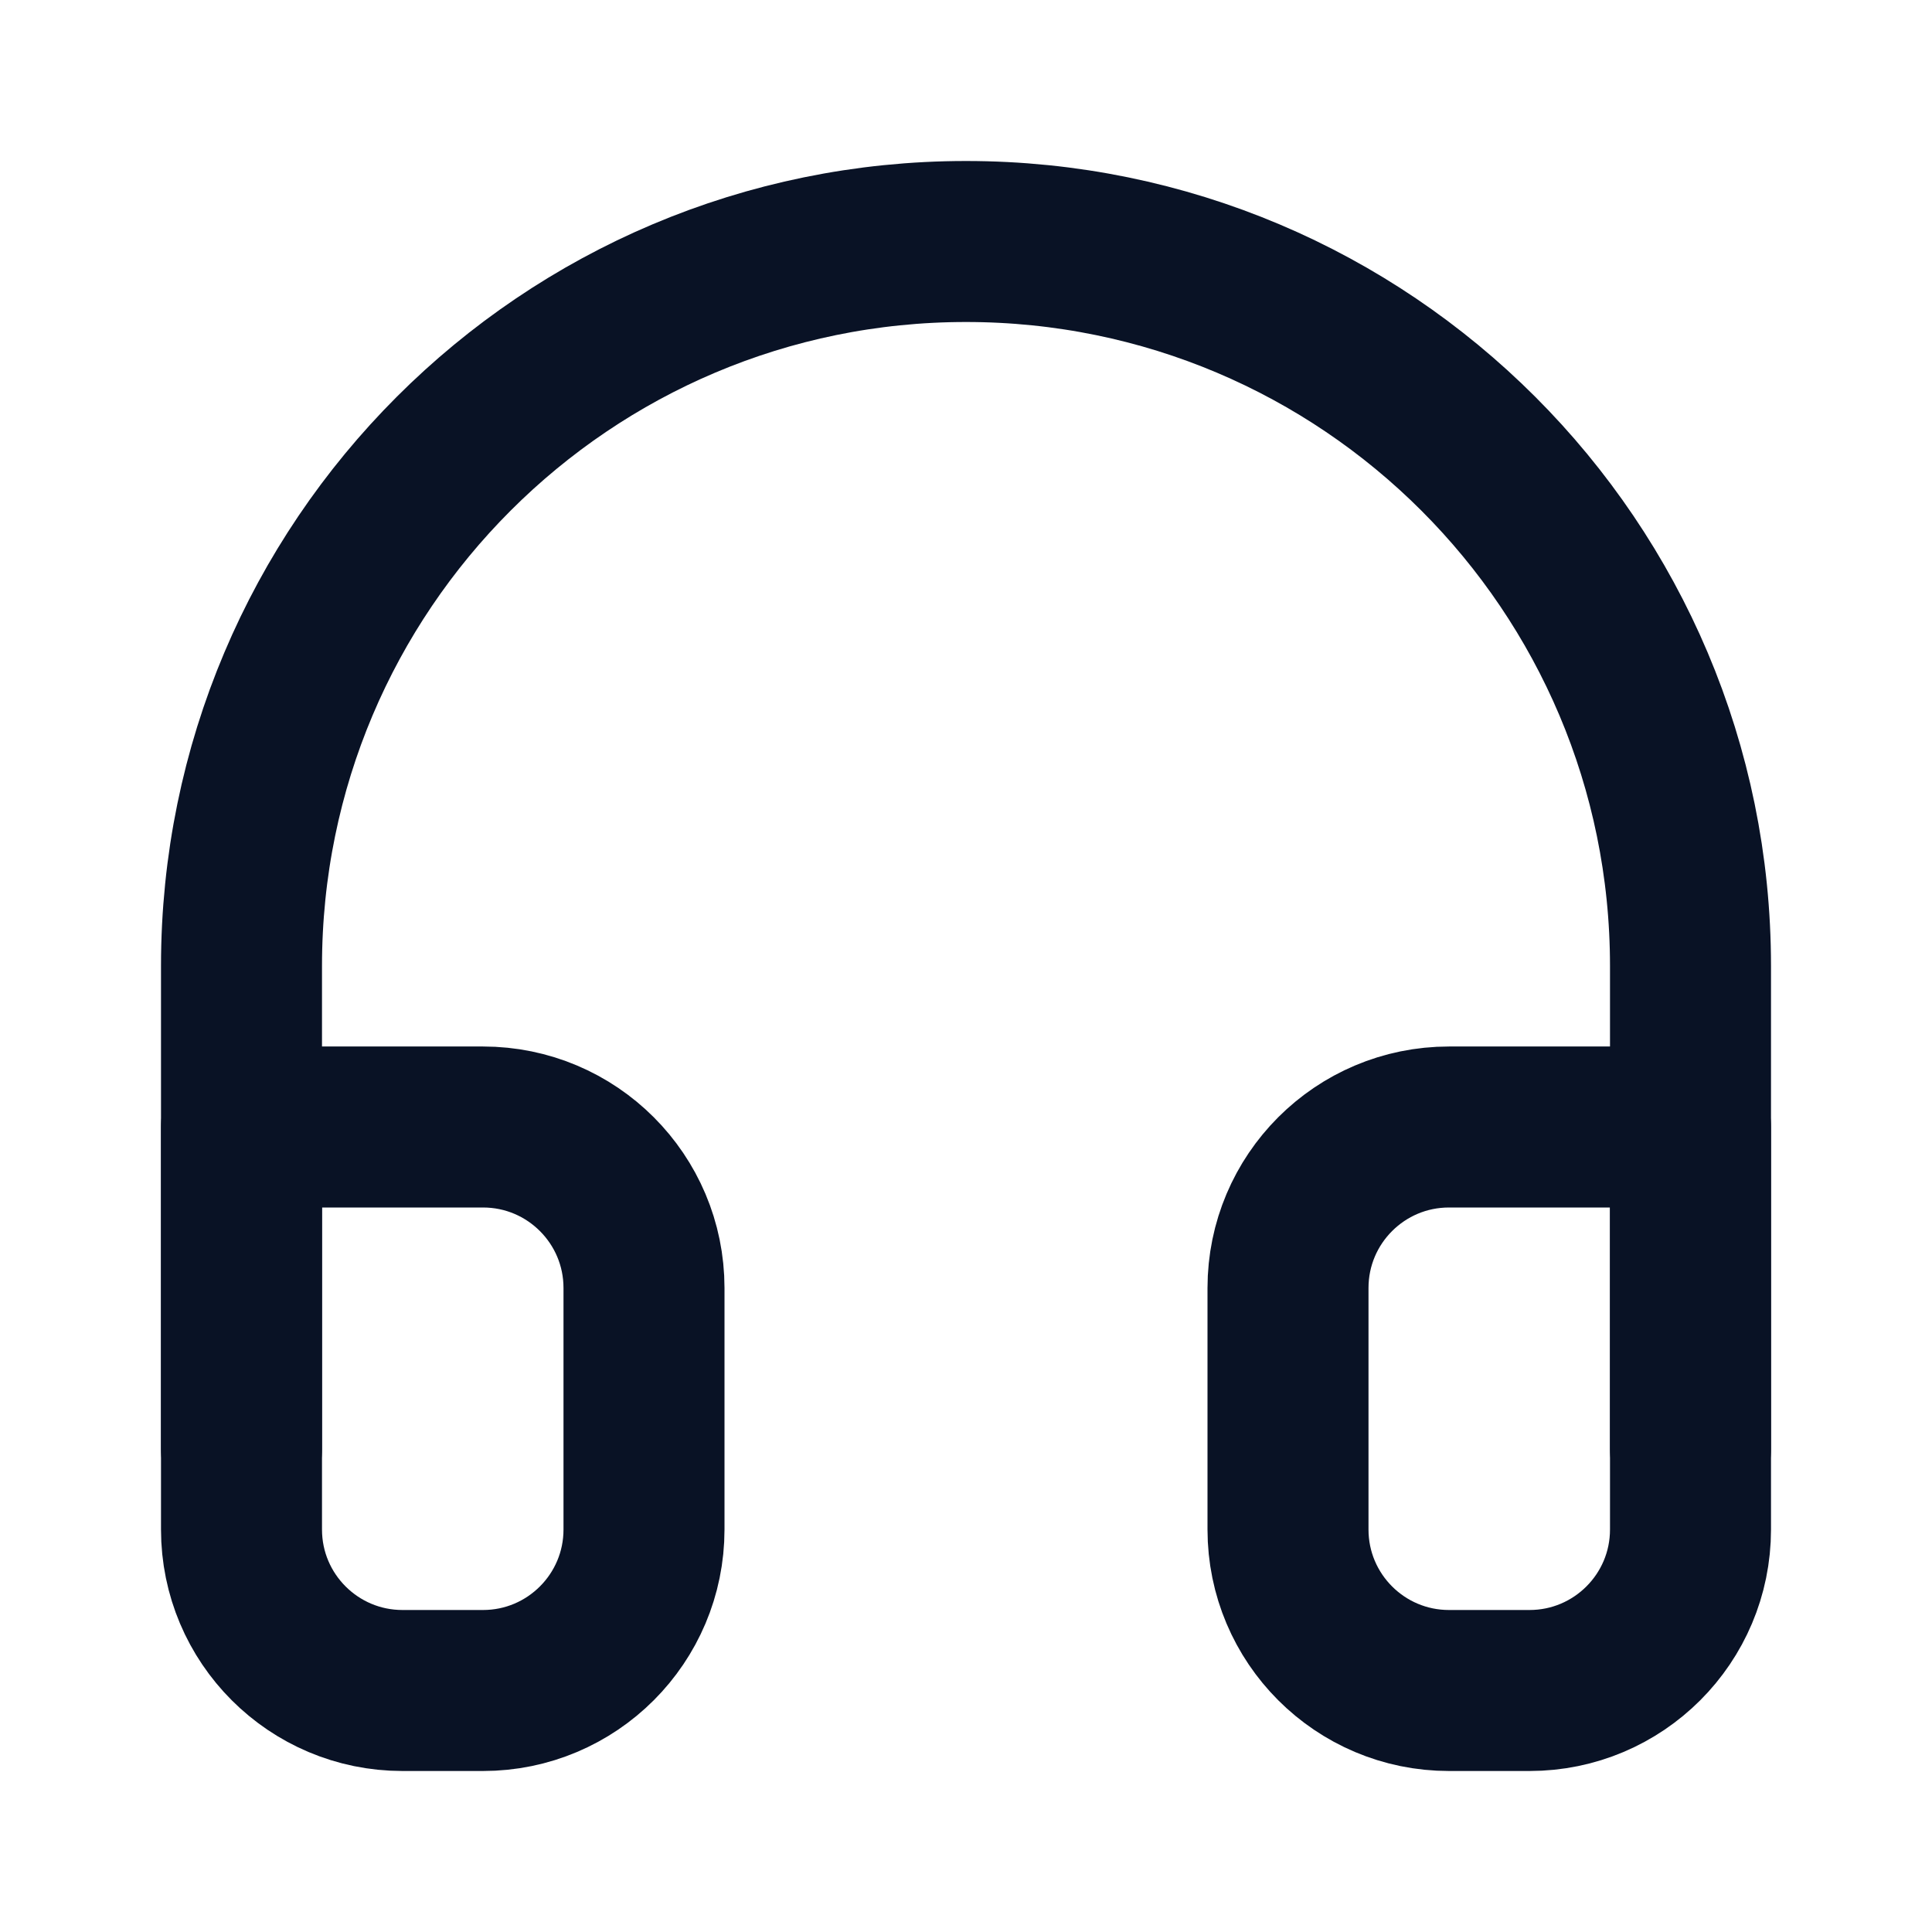
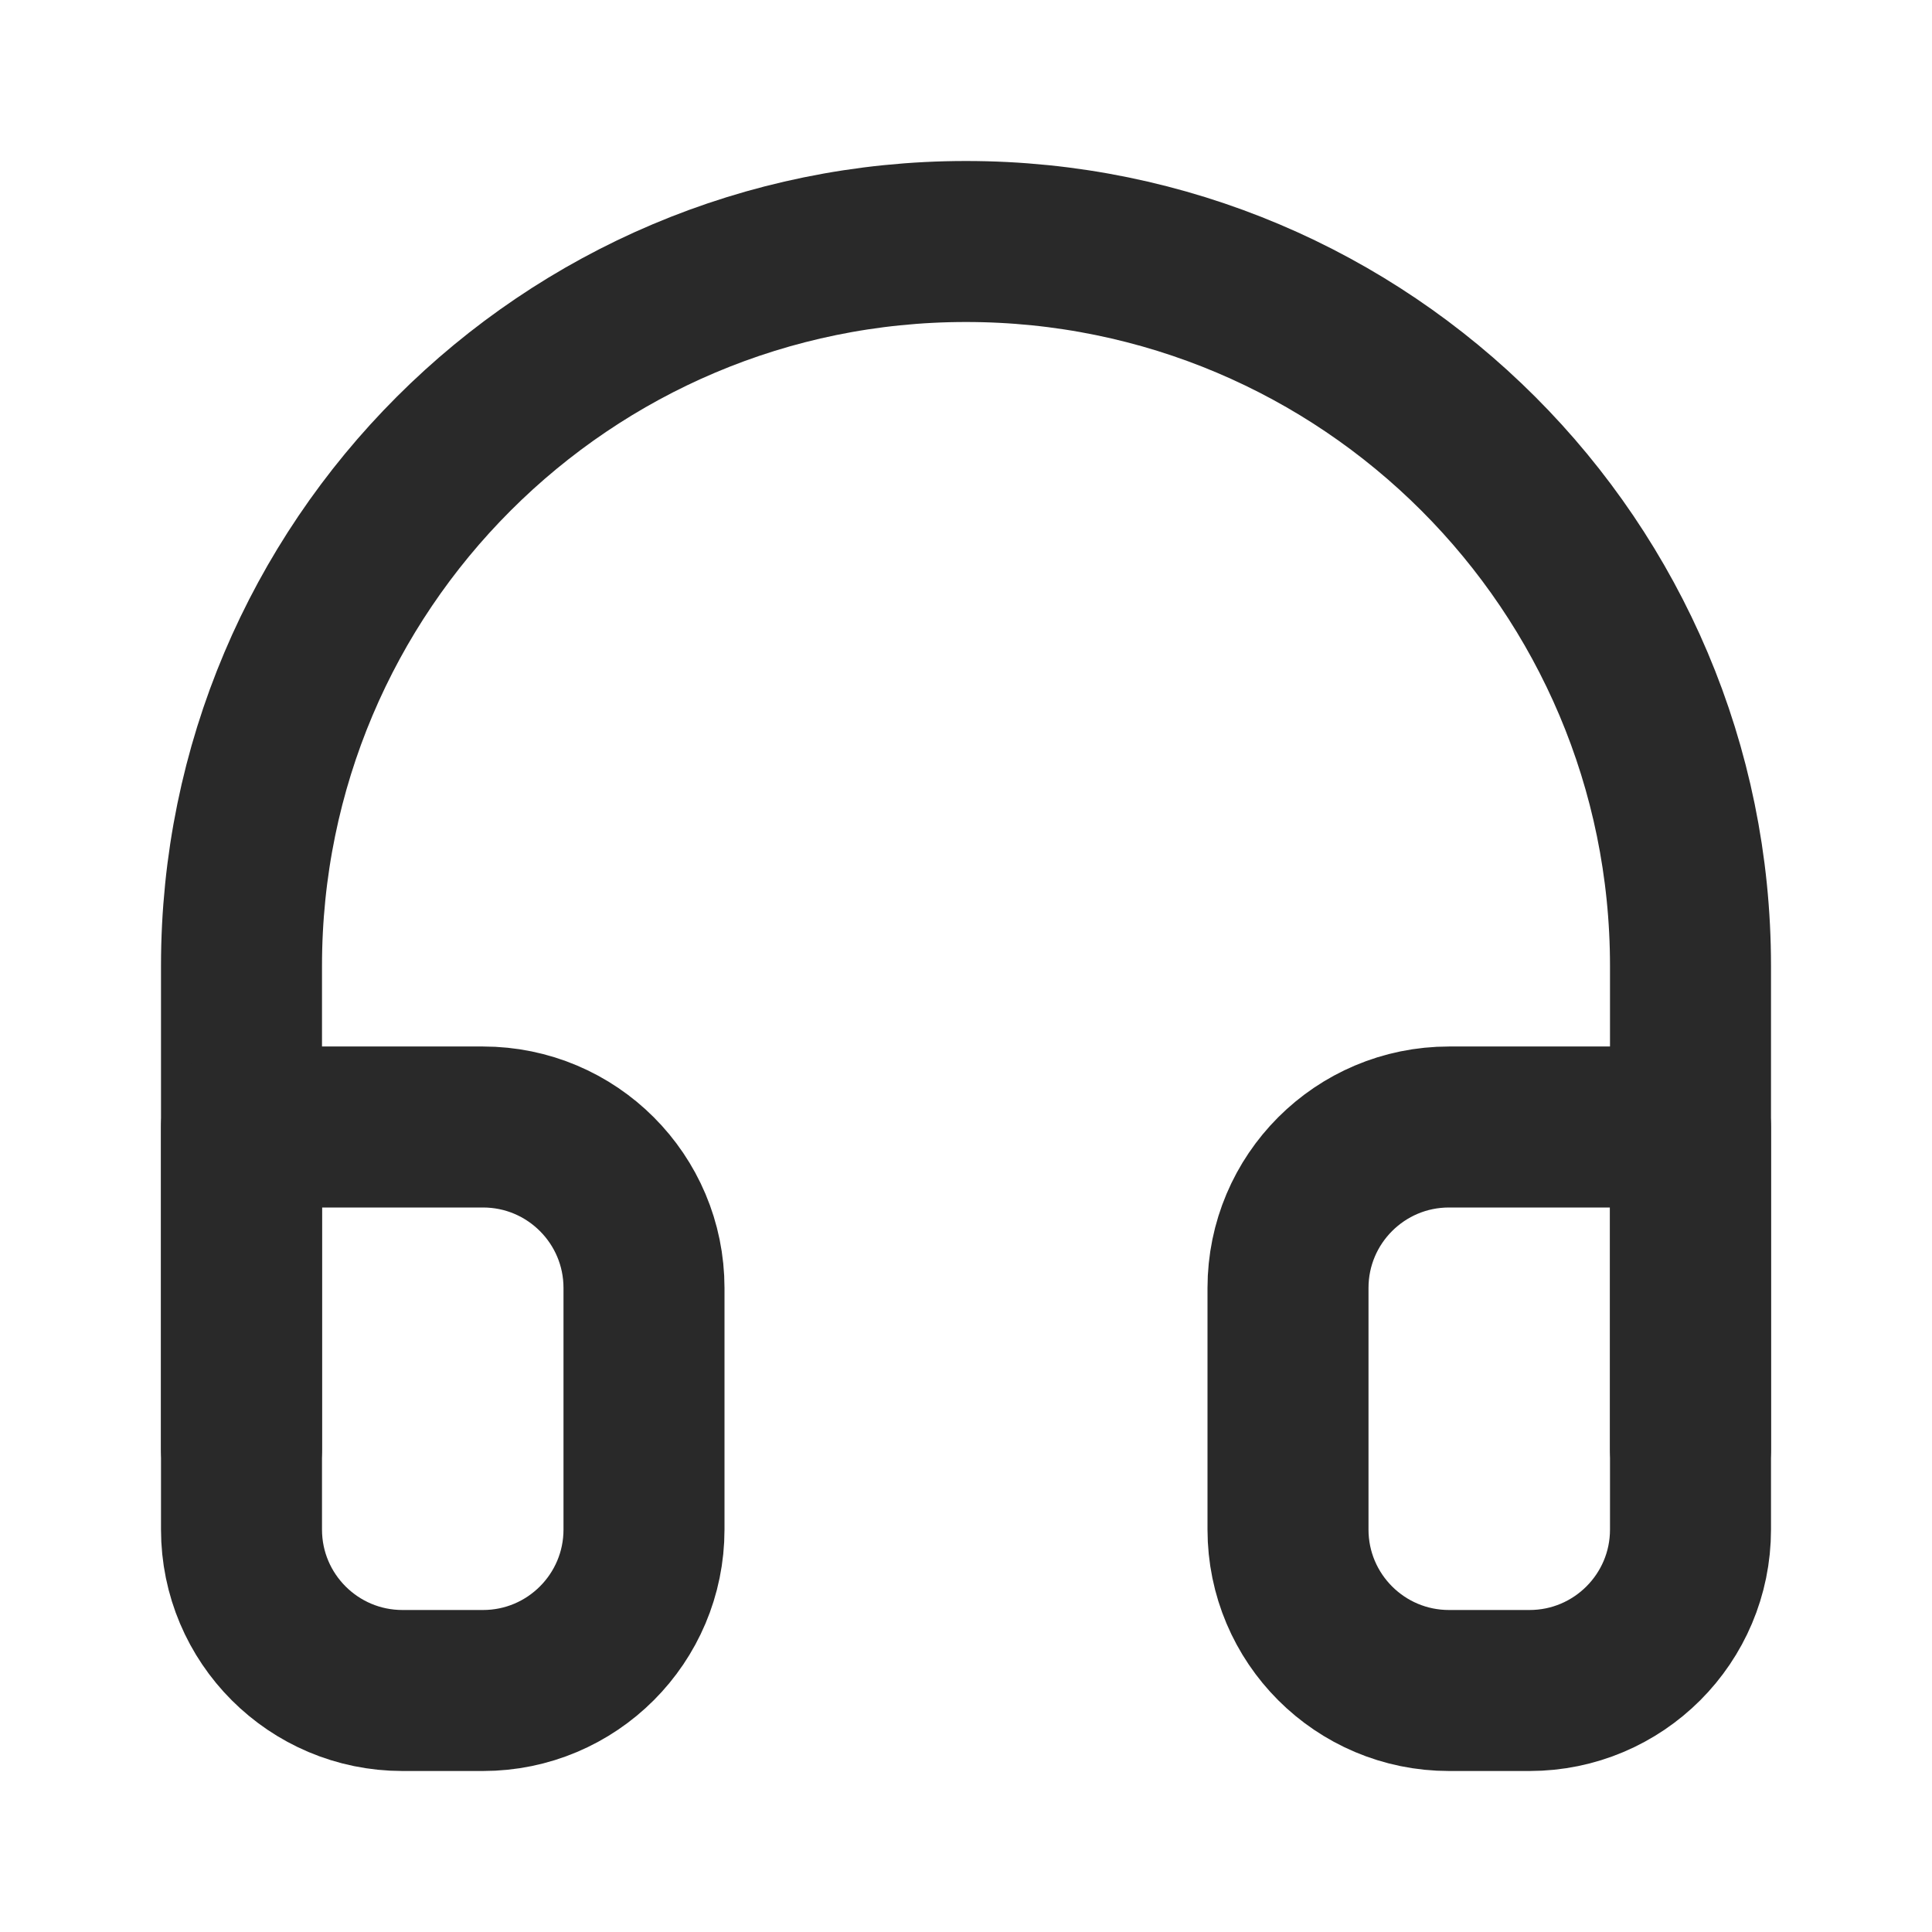
- <svg xmlns="http://www.w3.org/2000/svg" width="24" height="24" viewBox="0 0 24 24" fill="none" stroke="#091225" stroke-width="2" stroke-linecap="round" stroke-linejoin="round" class="feather feather-headphones">
+ <svg xmlns="http://www.w3.org/2000/svg" width="24" height="24" viewBox="0 0 24 24" fill="none" stroke="#292929" stroke-width="2" stroke-linecap="round" stroke-linejoin="round" class="feather feather-headphones">
  <path d="M3 18v-6a9 9 0 0 1 18 0v6" />
  <path d="M21 19a2 2 0 0 1-2 2h-1a2 2 0 0 1-2-2v-3a2 2 0 0 1 2-2h3zM3 19a2 2 0 0 0 2 2h1a2 2 0 0 0 2-2v-3a2 2 0 0 0-2-2H3z" />
</svg>
